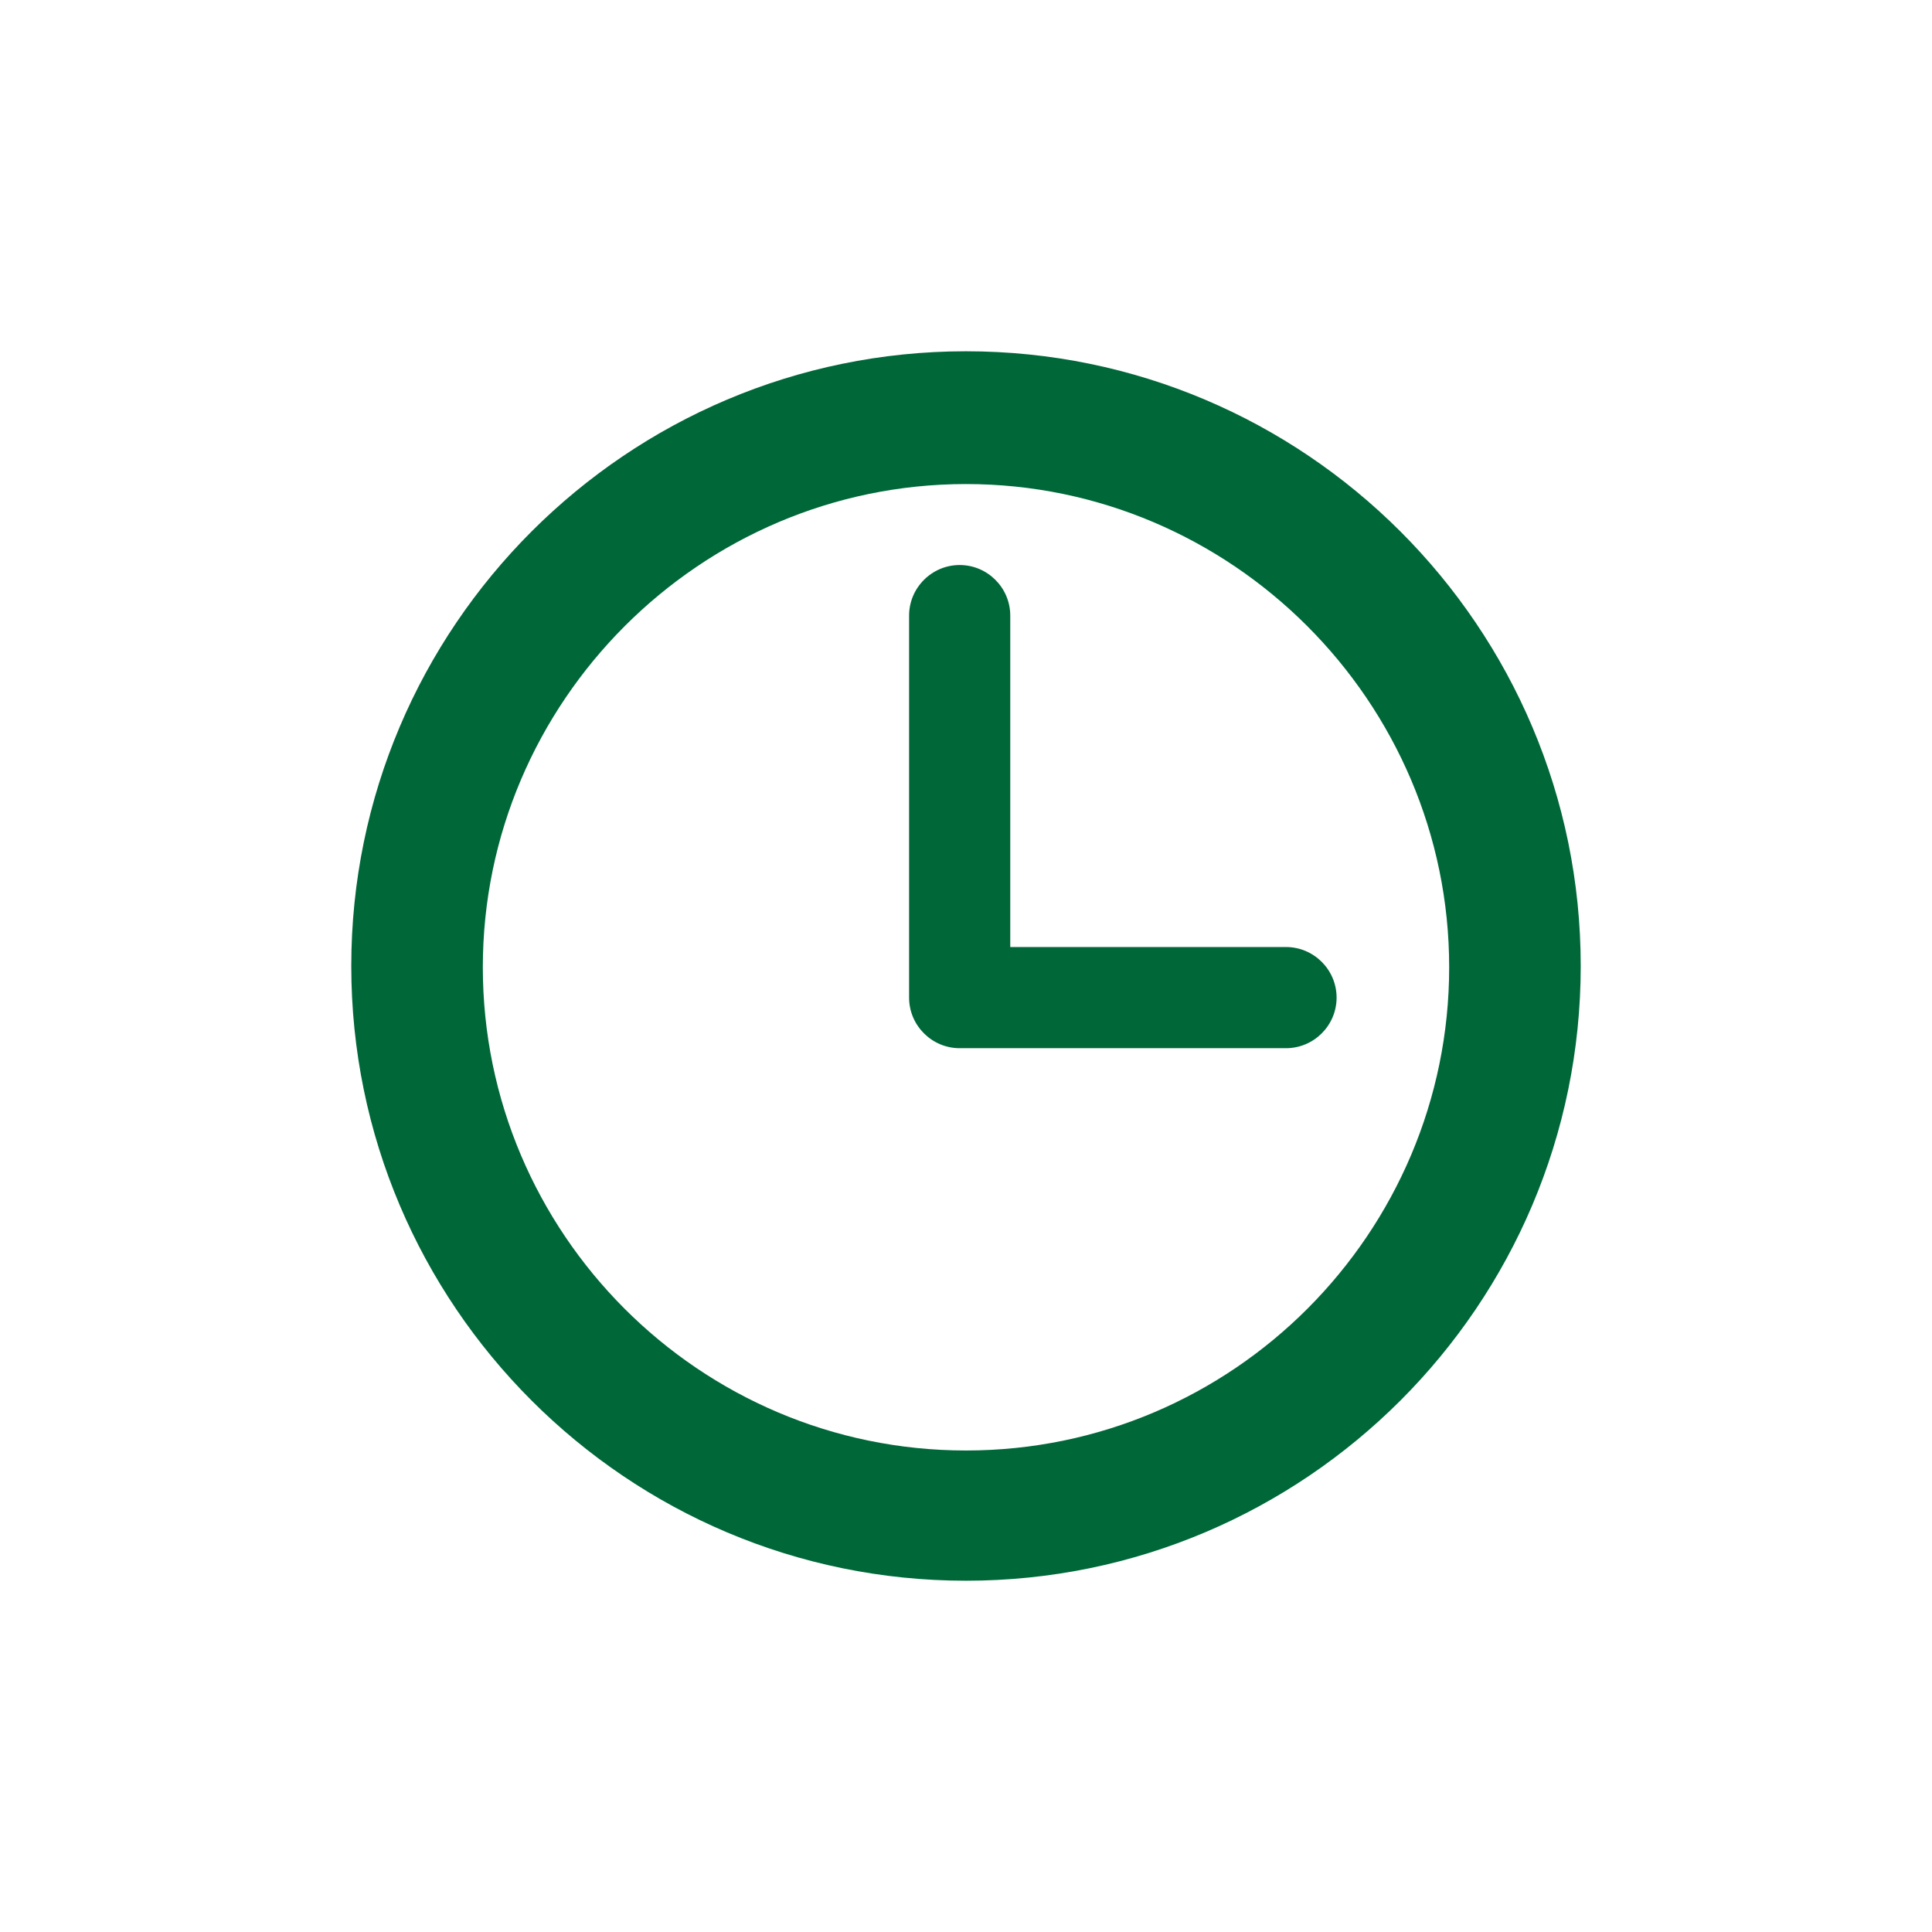
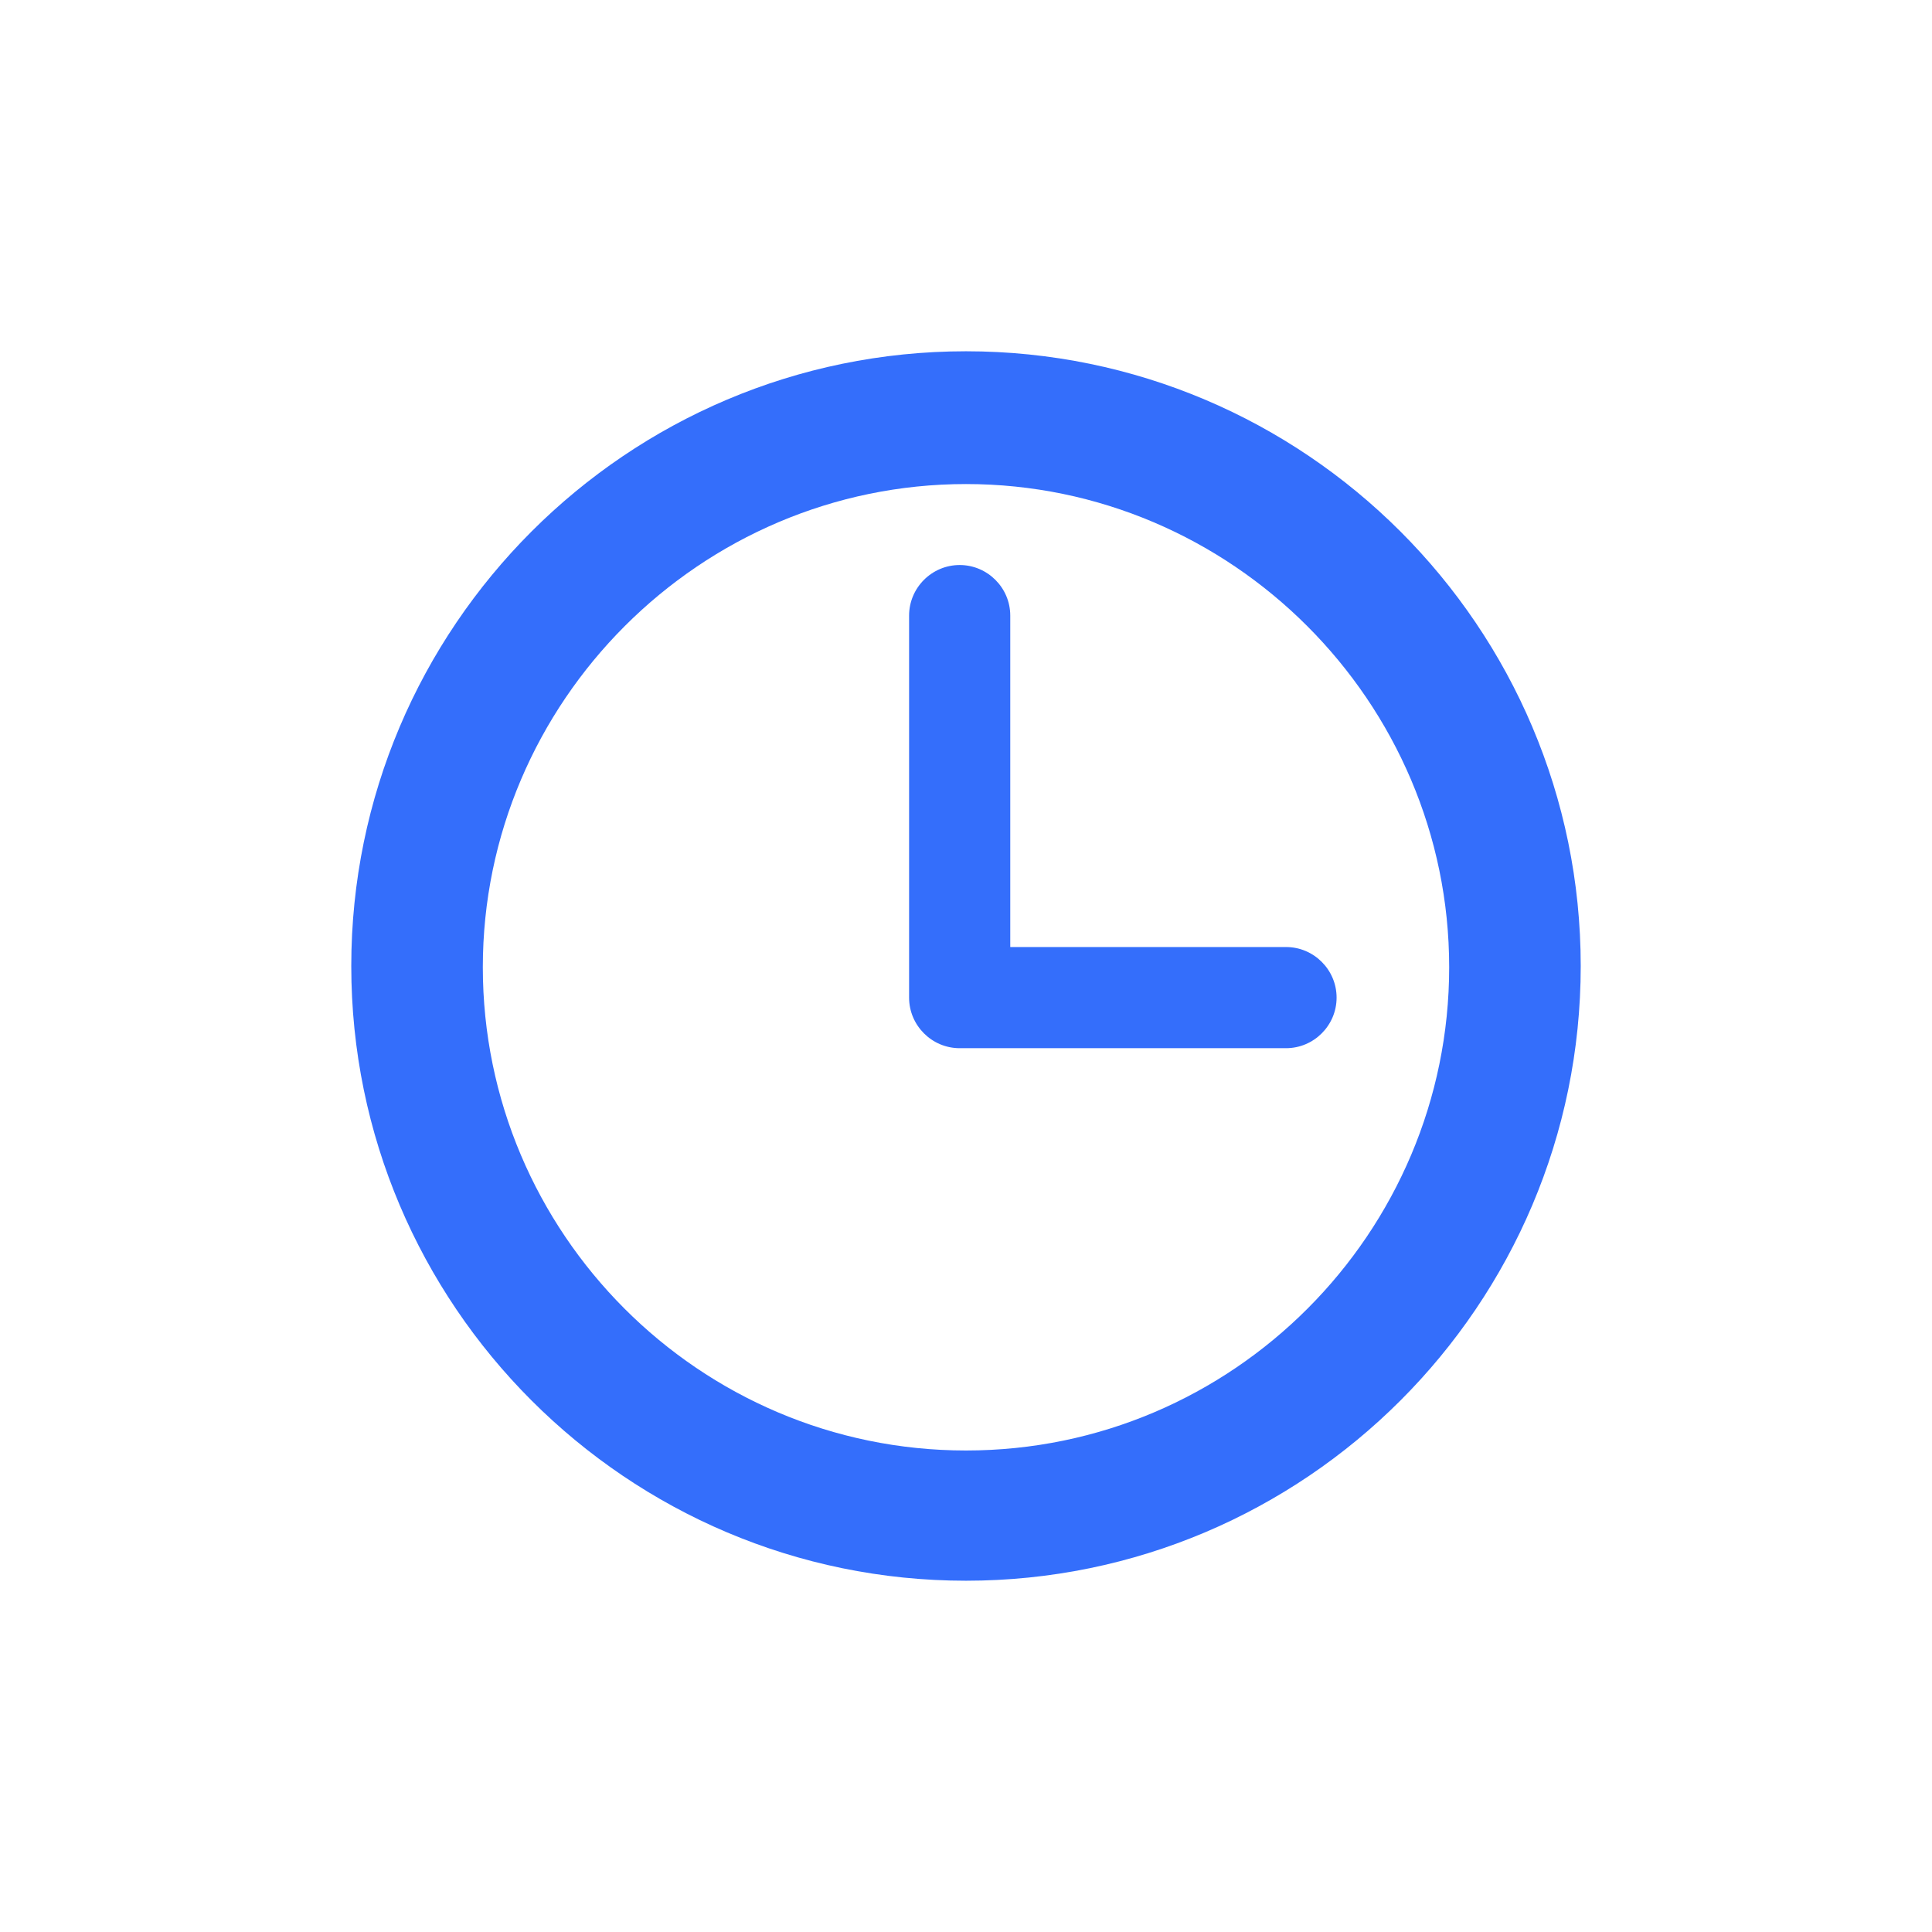
<svg xmlns="http://www.w3.org/2000/svg" width="22" height="22" viewBox="0 0 22 22" fill="none">
-   <path d="M11 4C7.14 4 4 7.14 4 11C4 14.86 7.14 18 11 18C14.86 18 18 14.86 18 11C18 7.14 14.86 4 11 4ZM11 16.517C7.961 16.517 5.498 14.039 5.498 11.014C5.498 7.99 7.975 5.512 11 5.512C14.025 5.512 16.502 7.99 16.502 11.014C16.502 14.039 14.039 16.517 11 16.517Z" fill="#006738" />
-   <path d="M14.644 10.784H11.504V7.01C11.504 6.693 11.245 6.434 10.928 6.434C10.611 6.434 10.352 6.693 10.352 7.01V11.36C10.352 11.677 10.611 11.936 10.928 11.936H14.644C14.961 11.936 15.22 11.677 15.22 11.36C15.22 11.043 14.961 10.784 14.644 10.784Z" fill="#006738" />
+   <path d="M11 4C7.14 4 4 7.14 4 11C4 14.86 7.14 18 11 18C14.86 18 18 14.86 18 11C18 7.14 14.86 4 11 4ZM11 16.517C7.961 16.517 5.498 14.039 5.498 11.014C5.498 7.99 7.975 5.512 11 5.512C14.025 5.512 16.502 7.99 16.502 11.014C16.502 14.039 14.039 16.517 11 16.517Z" fill="#346EFB" />
+   <path d="M14.644 10.784H11.504V7.01C11.504 6.693 11.245 6.434 10.928 6.434C10.611 6.434 10.352 6.693 10.352 7.01V11.36C10.352 11.677 10.611 11.936 10.928 11.936H14.644C14.961 11.936 15.22 11.677 15.22 11.36C15.22 11.043 14.961 10.784 14.644 10.784Z" fill="#346EFB" />
</svg>
